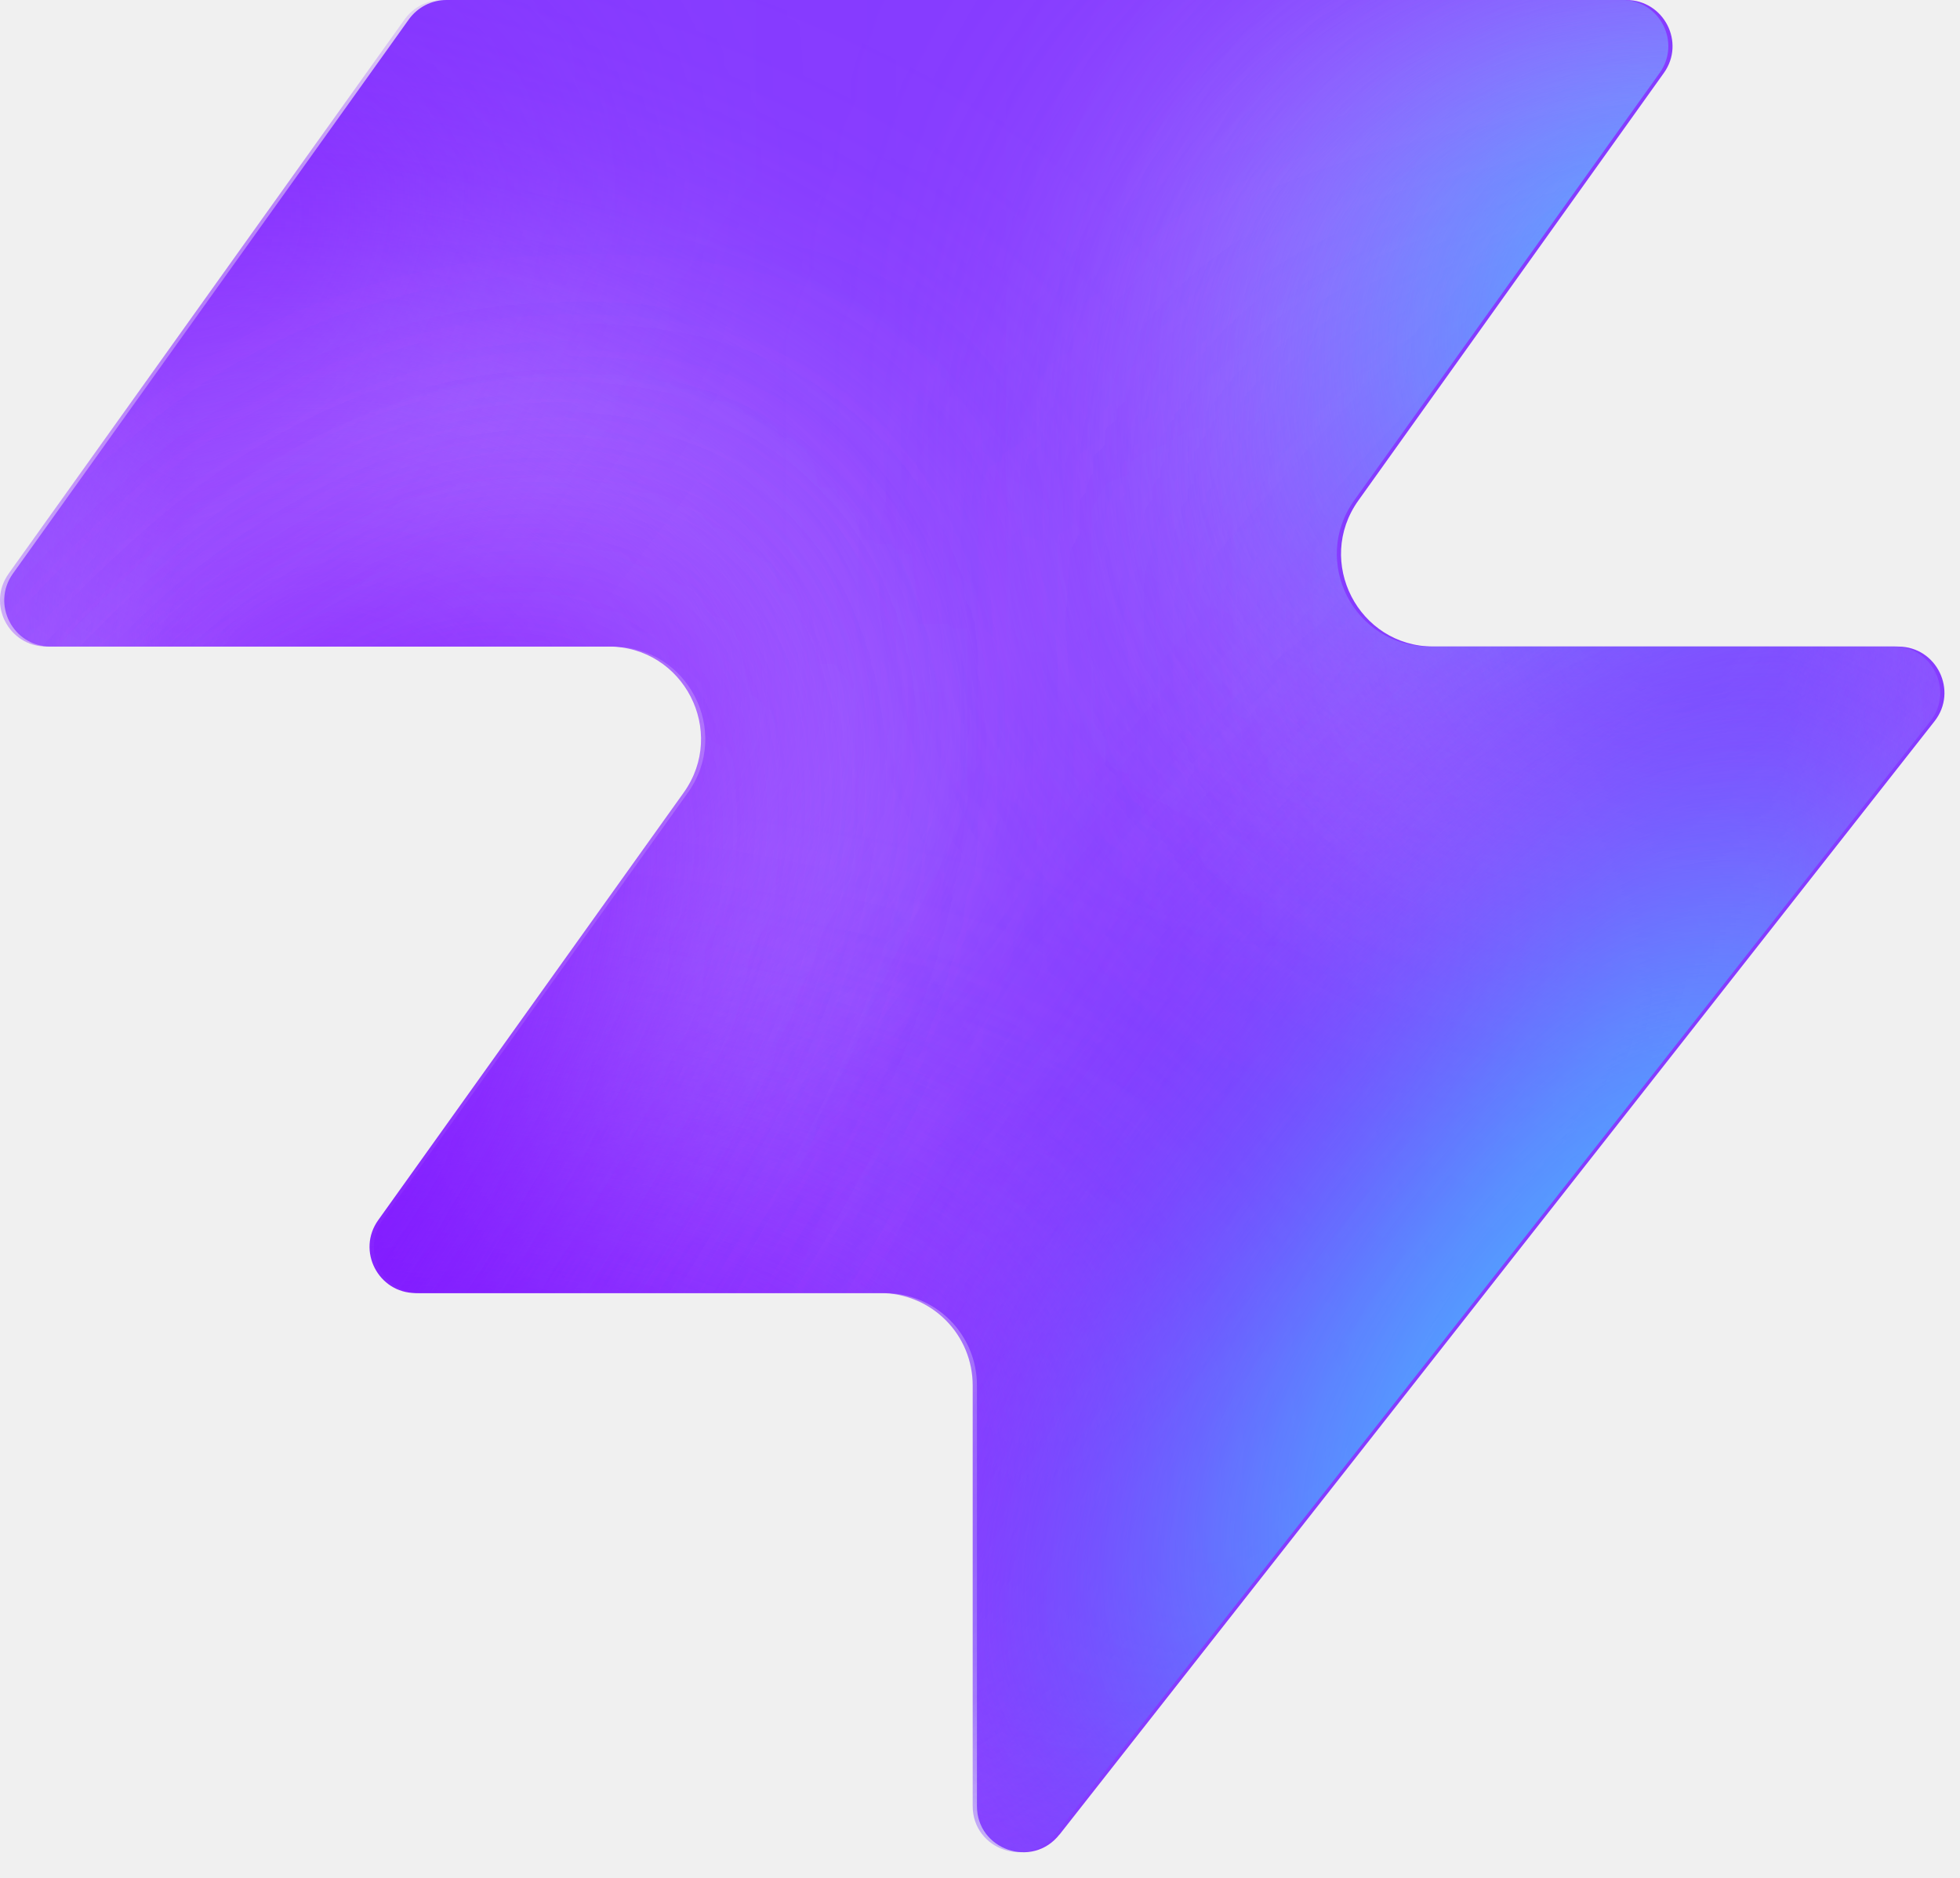
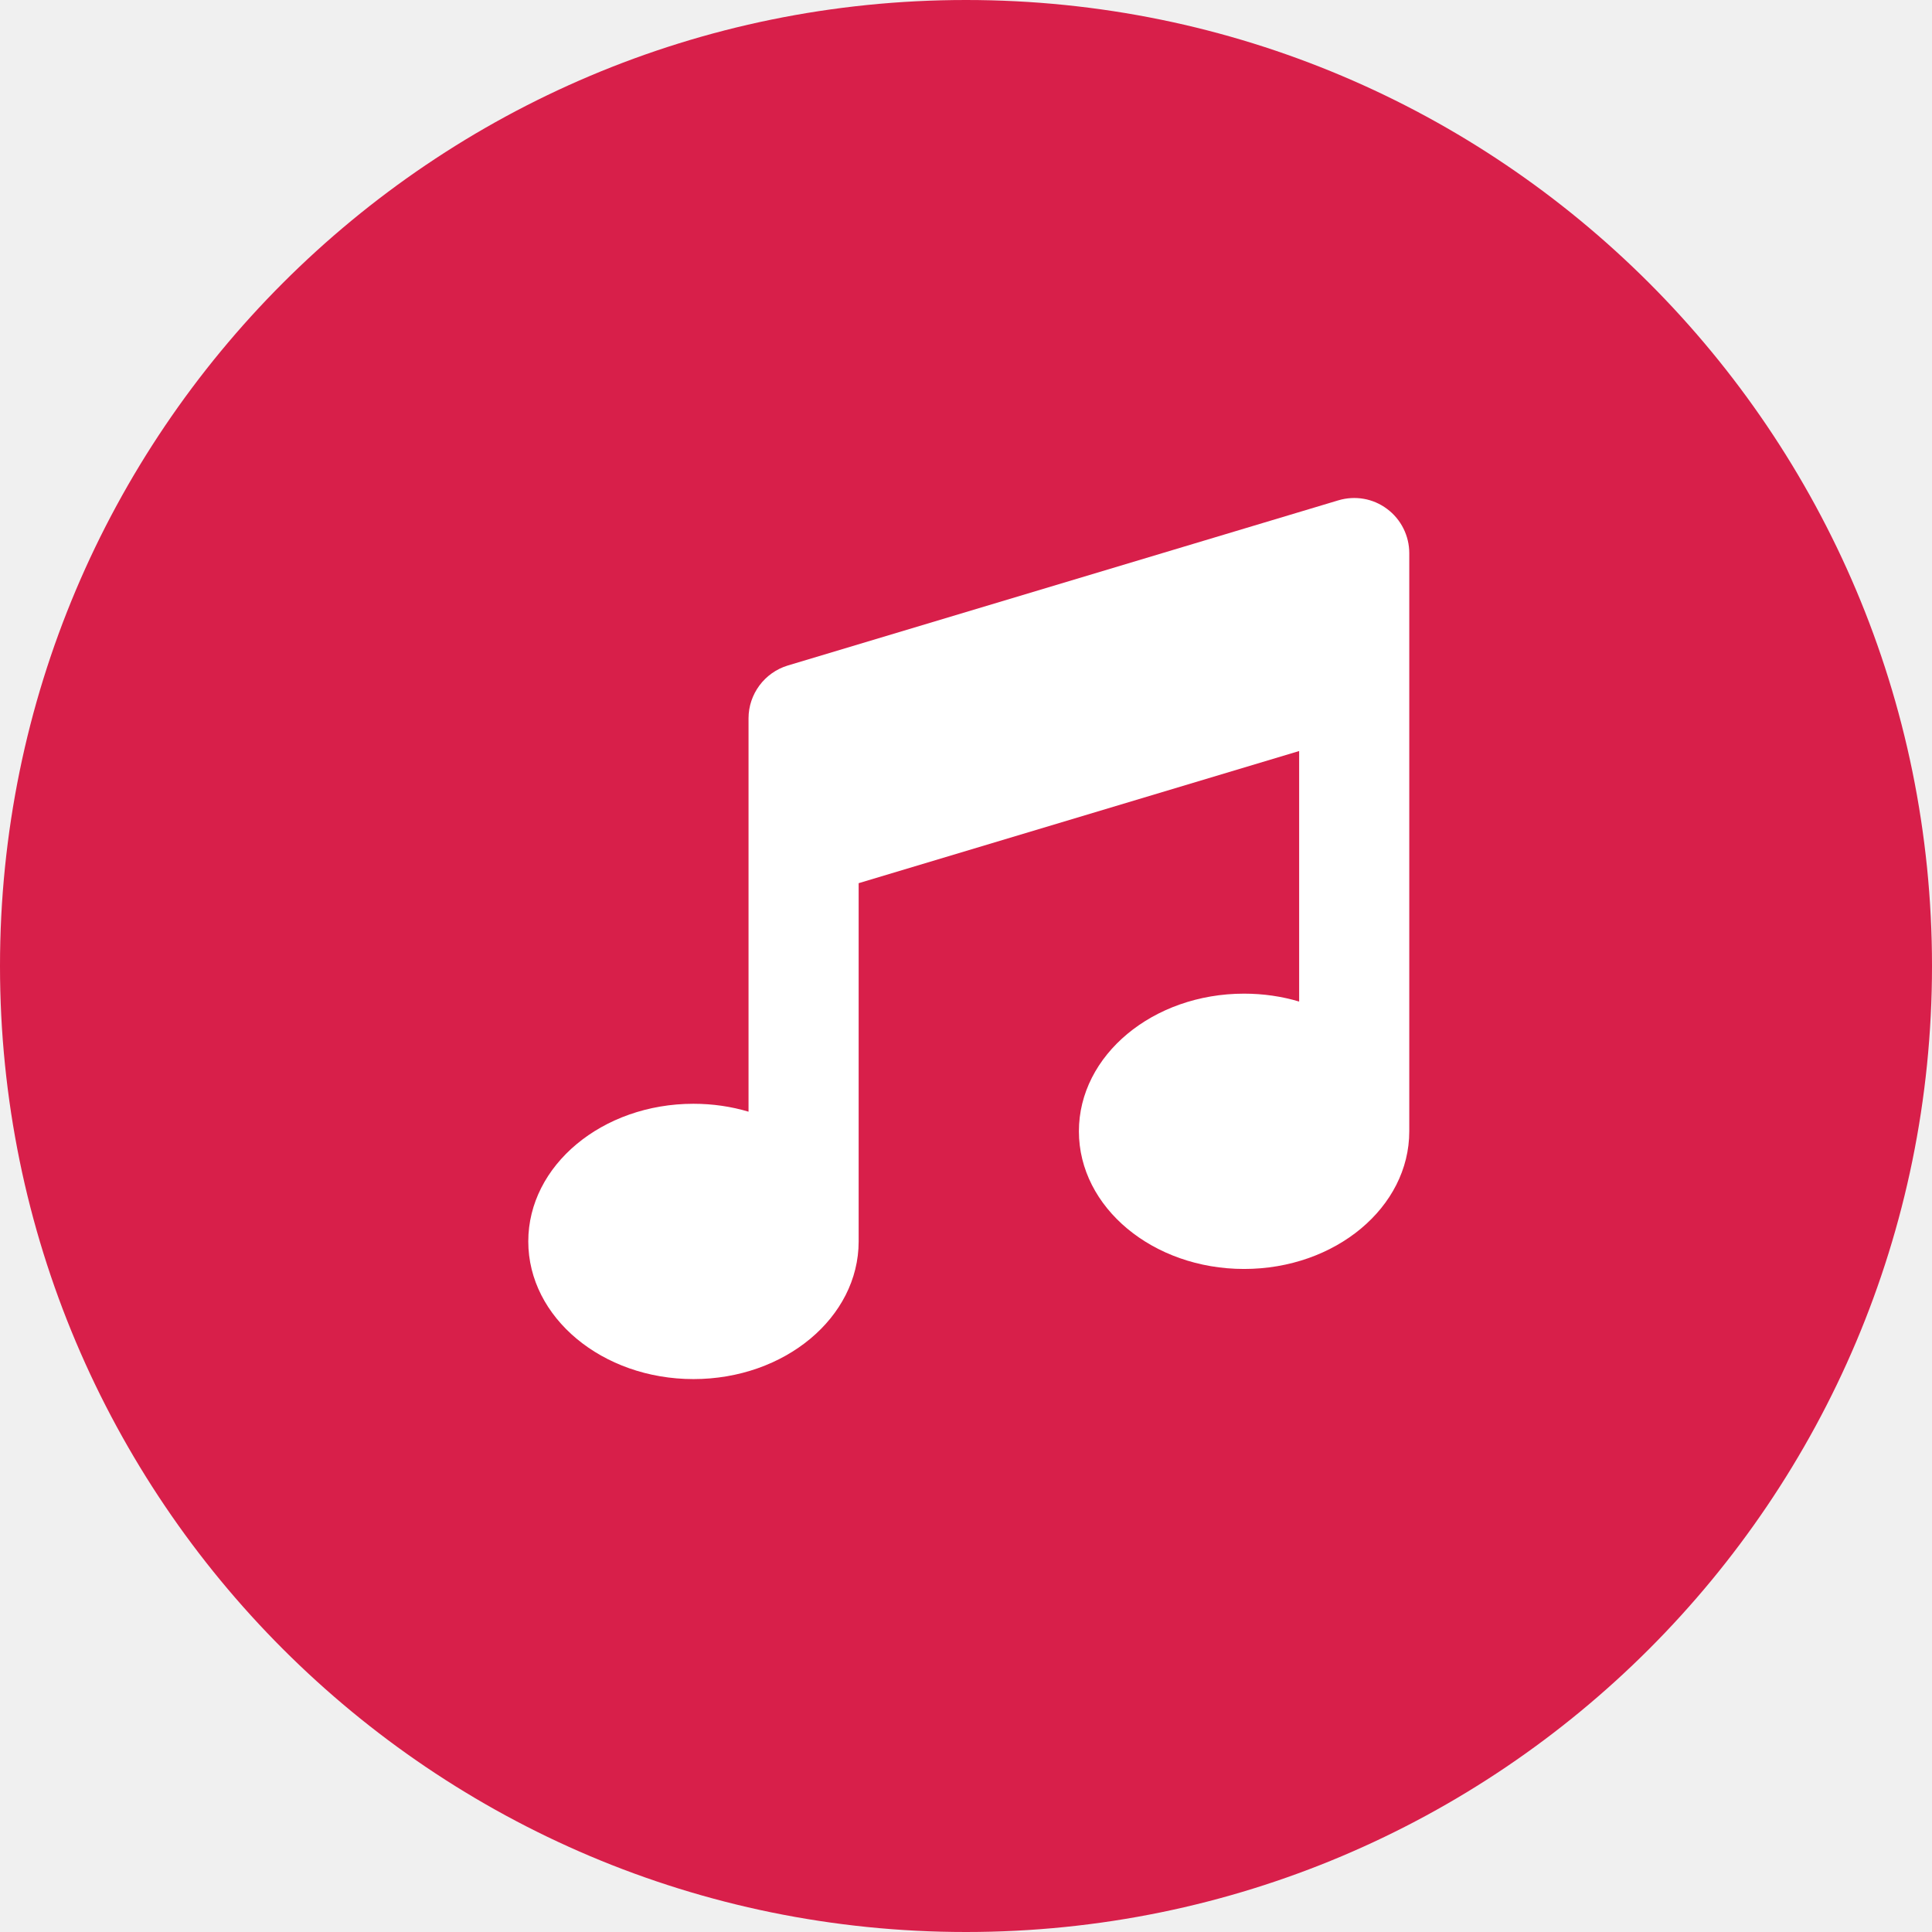
- <svg xmlns="http://www.w3.org/2000/svg" width="48" height="46" fill="none" viewBox="0 0 48 46">
-   <path fill="#863bff" d="M25.946 44.938c-.664.845-2.021.375-2.021-.698V33.937a2.26 2.26 0 0 0-2.262-2.262H10.287c-.92 0-1.456-1.04-.92-1.788l7.48-10.471c1.07-1.497 0-3.578-1.842-3.578H1.237c-.92 0-1.456-1.04-.92-1.788L10.013.474c.214-.297.556-.474.92-.474h28.894c.92 0 1.456 1.04.92 1.788l-7.48 10.471c-1.07 1.498 0 3.579 1.842 3.579h11.377c.943 0 1.473 1.088.89 1.83L25.947 44.94z" style="fill:#863bff;fill:color(display-p3 .525 .23 1);fill-opacity:1" />
-   <mask id="a" width="48" height="46" x="0" y="0" maskUnits="userSpaceOnUse" style="mask-type:alpha">
-     <path fill="#000" d="M25.842 44.938c-.664.844-2.021.375-2.021-.698V33.937a2.26 2.26 0 0 0-2.262-2.262H10.183c-.92 0-1.456-1.04-.92-1.788l7.48-10.471c1.07-1.498 0-3.579-1.842-3.579H1.133c-.92 0-1.456-1.04-.92-1.787L9.91.473c.214-.297.556-.474.92-.474h28.894c.92 0 1.456 1.04.92 1.788l-7.48 10.471c-1.07 1.498 0 3.578 1.842 3.578h11.377c.943 0 1.473 1.088.89 1.832L25.843 44.94z" style="fill:#000;fill-opacity:1" />
-   </mask>
-   <g mask="url(#a)">
-     <g filter="url(#b)">
-       <ellipse cx="5.508" cy="14.704" fill="#ede6ff" rx="5.508" ry="14.704" style="fill:#ede6ff;fill:color(display-p3 .927 .903 1);fill-opacity:1" transform="matrix(.00324 1 1 -.00324 -4.47 31.516)" />
-     </g>
-     <g filter="url(#c)">
-       <ellipse cx="10.399" cy="29.851" fill="#ede6ff" rx="10.399" ry="29.851" style="fill:#ede6ff;fill:color(display-p3 .927 .903 1);fill-opacity:1" transform="matrix(.00324 1 1 -.00324 -39.328 7.883)" />
-     </g>
-     <g filter="url(#d)">
-       <ellipse cx="5.508" cy="30.487" fill="#7e14ff" rx="5.508" ry="30.487" style="fill:#7e14ff;fill:color(display-p3 .492 .077 1);fill-opacity:1" transform="rotate(89.814 -25.913 -14.639)scale(1 -1)" />
-     </g>
-     <g filter="url(#e)">
-       <ellipse cx="5.508" cy="30.599" fill="#7e14ff" rx="5.508" ry="30.599" style="fill:#7e14ff;fill:color(display-p3 .492 .077 1);fill-opacity:1" transform="rotate(89.814 -32.644 -3.334)scale(1 -1)" />
-     </g>
-     <g filter="url(#f)">
-       <ellipse cx="5.508" cy="30.599" fill="#7e14ff" rx="5.508" ry="30.599" style="fill:#7e14ff;fill:color(display-p3 .492 .077 1);fill-opacity:1" transform="matrix(.00324 1 1 -.00324 -34.34 30.47)" />
-     </g>
-     <g filter="url(#g)">
-       <ellipse cx="14.072" cy="22.078" fill="#ede6ff" rx="14.072" ry="22.078" style="fill:#ede6ff;fill:color(display-p3 .927 .903 1);fill-opacity:1" transform="rotate(93.35 24.506 48.493)scale(-1 1)" />
-     </g>
-     <g filter="url(#h)">
-       <ellipse cx="3.47" cy="21.501" fill="#7e14ff" rx="3.47" ry="21.501" style="fill:#7e14ff;fill:color(display-p3 .492 .077 1);fill-opacity:1" transform="rotate(89.009 28.708 47.59)scale(-1 1)" />
-     </g>
-     <g filter="url(#i)">
-       <ellipse cx="3.47" cy="21.501" fill="#7e14ff" rx="3.47" ry="21.501" style="fill:#7e14ff;fill:color(display-p3 .492 .077 1);fill-opacity:1" transform="rotate(89.009 28.708 47.59)scale(-1 1)" />
-     </g>
-     <g filter="url(#j)">
-       <ellipse cx=".387" cy="8.972" fill="#7e14ff" rx="4.407" ry="29.108" style="fill:#7e14ff;fill:color(display-p3 .492 .077 1);fill-opacity:1" transform="rotate(39.51 .387 8.972)" />
-     </g>
-     <g filter="url(#k)">
-       <ellipse cx="47.523" cy="-6.092" fill="#7e14ff" rx="4.407" ry="29.108" style="fill:#7e14ff;fill:color(display-p3 .492 .077 1);fill-opacity:1" transform="rotate(37.892 47.523 -6.092)" />
-     </g>
-     <g filter="url(#l)">
-       <ellipse cx="41.412" cy="6.333" fill="#47bfff" rx="5.971" ry="9.665" style="fill:#47bfff;fill:color(display-p3 .28 .748 1);fill-opacity:1" transform="rotate(37.892 41.412 6.333)" />
-     </g>
-     <g filter="url(#m)">
-       <ellipse cx="-1.879" cy="38.332" fill="#7e14ff" rx="4.407" ry="29.108" style="fill:#7e14ff;fill:color(display-p3 .492 .077 1);fill-opacity:1" transform="rotate(37.892 -1.88 38.332)" />
-     </g>
-     <g filter="url(#n)">
-       <ellipse cx="-1.879" cy="38.332" fill="#7e14ff" rx="4.407" ry="29.108" style="fill:#7e14ff;fill:color(display-p3 .492 .077 1);fill-opacity:1" transform="rotate(37.892 -1.88 38.332)" />
-     </g>
-     <g filter="url(#o)">
-       <ellipse cx="35.651" cy="29.907" fill="#7e14ff" rx="4.407" ry="29.108" style="fill:#7e14ff;fill:color(display-p3 .492 .077 1);fill-opacity:1" transform="rotate(37.892 35.651 29.907)" />
-     </g>
-     <g filter="url(#p)">
-       <ellipse cx="38.418" cy="32.4" fill="#47bfff" rx="5.971" ry="15.297" style="fill:#47bfff;fill:color(display-p3 .28 .748 1);fill-opacity:1" transform="rotate(37.892 38.418 32.4)" />
-     </g>
+ <svg xmlns="http://www.w3.org/2000/svg" viewBox="0 0 64 64">
+   <circle cx="32" cy="32" r="32" fill="#d81f4a" />
+   <g transform="translate(17.5 16.5) scale(0.057)" fill="#fff">
+     <path d="M499.1 6.3c8.1 6 12.9 15.6 12.9 25.7v72 264c0 44.2-43 80-96 80s-96-35.8-96-80 43-80 96-80c11.2 0 22 1.6 32 4.6V147L192 223.8V432c0 44.2-43 80-96 80S0 476.2 0 432s43-80 96-80c11.2 0 22 1.6 32 4.6V200 128c0-14.1 9.3-26.6 22.8-30.7l320-96c9.7-2.9 20.2-1.1 28.3 5z" />
  </g>
-   <defs>
-     <filter id="b" width="60.045" height="41.654" x="-19.77" y="16.149" color-interpolation-filters="sRGB" filterUnits="userSpaceOnUse">
-       <feFlood flood-opacity="0" result="BackgroundImageFix" />
-       <feBlend in="SourceGraphic" in2="BackgroundImageFix" result="shape" />
-       <feGaussianBlur result="effect1_foregroundBlur_2002_17158" stdDeviation="7.659" />
-     </filter>
-     <filter id="c" width="90.34" height="51.437" x="-54.613" y="-7.533" color-interpolation-filters="sRGB" filterUnits="userSpaceOnUse">
-       <feFlood flood-opacity="0" result="BackgroundImageFix" />
-       <feBlend in="SourceGraphic" in2="BackgroundImageFix" result="shape" />
-       <feGaussianBlur result="effect1_foregroundBlur_2002_17158" stdDeviation="7.659" />
-     </filter>
-     <filter id="d" width="79.355" height="29.4" x="-49.64" y="2.03" color-interpolation-filters="sRGB" filterUnits="userSpaceOnUse">
-       <feFlood flood-opacity="0" result="BackgroundImageFix" />
-       <feBlend in="SourceGraphic" in2="BackgroundImageFix" result="shape" />
-       <feGaussianBlur result="effect1_foregroundBlur_2002_17158" stdDeviation="4.596" />
-     </filter>
-     <filter id="e" width="79.579" height="29.4" x="-45.045" y="20.029" color-interpolation-filters="sRGB" filterUnits="userSpaceOnUse">
-       <feFlood flood-opacity="0" result="BackgroundImageFix" />
-       <feBlend in="SourceGraphic" in2="BackgroundImageFix" result="shape" />
-       <feGaussianBlur result="effect1_foregroundBlur_2002_17158" stdDeviation="4.596" />
-     </filter>
-     <filter id="f" width="79.579" height="29.4" x="-43.513" y="21.178" color-interpolation-filters="sRGB" filterUnits="userSpaceOnUse">
-       <feFlood flood-opacity="0" result="BackgroundImageFix" />
-       <feBlend in="SourceGraphic" in2="BackgroundImageFix" result="shape" />
-       <feGaussianBlur result="effect1_foregroundBlur_2002_17158" stdDeviation="4.596" />
-     </filter>
-     <filter id="g" width="74.749" height="58.852" x="15.756" y="-17.901" color-interpolation-filters="sRGB" filterUnits="userSpaceOnUse">
-       <feFlood flood-opacity="0" result="BackgroundImageFix" />
-       <feBlend in="SourceGraphic" in2="BackgroundImageFix" result="shape" />
-       <feGaussianBlur result="effect1_foregroundBlur_2002_17158" stdDeviation="7.659" />
-     </filter>
-     <filter id="h" width="61.377" height="25.362" x="23.548" y="2.284" color-interpolation-filters="sRGB" filterUnits="userSpaceOnUse">
-       <feFlood flood-opacity="0" result="BackgroundImageFix" />
-       <feBlend in="SourceGraphic" in2="BackgroundImageFix" result="shape" />
-       <feGaussianBlur result="effect1_foregroundBlur_2002_17158" stdDeviation="4.596" />
-     </filter>
-     <filter id="i" width="61.377" height="25.362" x="23.548" y="2.284" color-interpolation-filters="sRGB" filterUnits="userSpaceOnUse">
-       <feFlood flood-opacity="0" result="BackgroundImageFix" />
-       <feBlend in="SourceGraphic" in2="BackgroundImageFix" result="shape" />
-       <feGaussianBlur result="effect1_foregroundBlur_2002_17158" stdDeviation="4.596" />
-     </filter>
-     <filter id="j" width="56.045" height="63.649" x="-27.636" y="-22.853" color-interpolation-filters="sRGB" filterUnits="userSpaceOnUse">
-       <feFlood flood-opacity="0" result="BackgroundImageFix" />
-       <feBlend in="SourceGraphic" in2="BackgroundImageFix" result="shape" />
-       <feGaussianBlur result="effect1_foregroundBlur_2002_17158" stdDeviation="4.596" />
-     </filter>
-     <filter id="k" width="54.814" height="64.646" x="20.116" y="-38.415" color-interpolation-filters="sRGB" filterUnits="userSpaceOnUse">
-       <feFlood flood-opacity="0" result="BackgroundImageFix" />
-       <feBlend in="SourceGraphic" in2="BackgroundImageFix" result="shape" />
-       <feGaussianBlur result="effect1_foregroundBlur_2002_17158" stdDeviation="4.596" />
-     </filter>
-     <filter id="l" width="33.541" height="35.313" x="24.641" y="-11.323" color-interpolation-filters="sRGB" filterUnits="userSpaceOnUse">
-       <feFlood flood-opacity="0" result="BackgroundImageFix" />
-       <feBlend in="SourceGraphic" in2="BackgroundImageFix" result="shape" />
-       <feGaussianBlur result="effect1_foregroundBlur_2002_17158" stdDeviation="4.596" />
-     </filter>
-     <filter id="m" width="54.814" height="64.646" x="-29.286" y="6.009" color-interpolation-filters="sRGB" filterUnits="userSpaceOnUse">
-       <feFlood flood-opacity="0" result="BackgroundImageFix" />
-       <feBlend in="SourceGraphic" in2="BackgroundImageFix" result="shape" />
-       <feGaussianBlur result="effect1_foregroundBlur_2002_17158" stdDeviation="4.596" />
-     </filter>
-     <filter id="n" width="54.814" height="64.646" x="-29.286" y="6.009" color-interpolation-filters="sRGB" filterUnits="userSpaceOnUse">
-       <feFlood flood-opacity="0" result="BackgroundImageFix" />
-       <feBlend in="SourceGraphic" in2="BackgroundImageFix" result="shape" />
-       <feGaussianBlur result="effect1_foregroundBlur_2002_17158" stdDeviation="4.596" />
-     </filter>
-     <filter id="o" width="54.814" height="64.646" x="8.244" y="-2.416" color-interpolation-filters="sRGB" filterUnits="userSpaceOnUse">
-       <feFlood flood-opacity="0" result="BackgroundImageFix" />
-       <feBlend in="SourceGraphic" in2="BackgroundImageFix" result="shape" />
-       <feGaussianBlur result="effect1_foregroundBlur_2002_17158" stdDeviation="4.596" />
-     </filter>
-     <filter id="p" width="39.409" height="43.623" x="18.713" y="10.588" color-interpolation-filters="sRGB" filterUnits="userSpaceOnUse">
-       <feFlood flood-opacity="0" result="BackgroundImageFix" />
-       <feBlend in="SourceGraphic" in2="BackgroundImageFix" result="shape" />
-       <feGaussianBlur result="effect1_foregroundBlur_2002_17158" stdDeviation="4.596" />
-     </filter>
-   </defs>
</svg>
